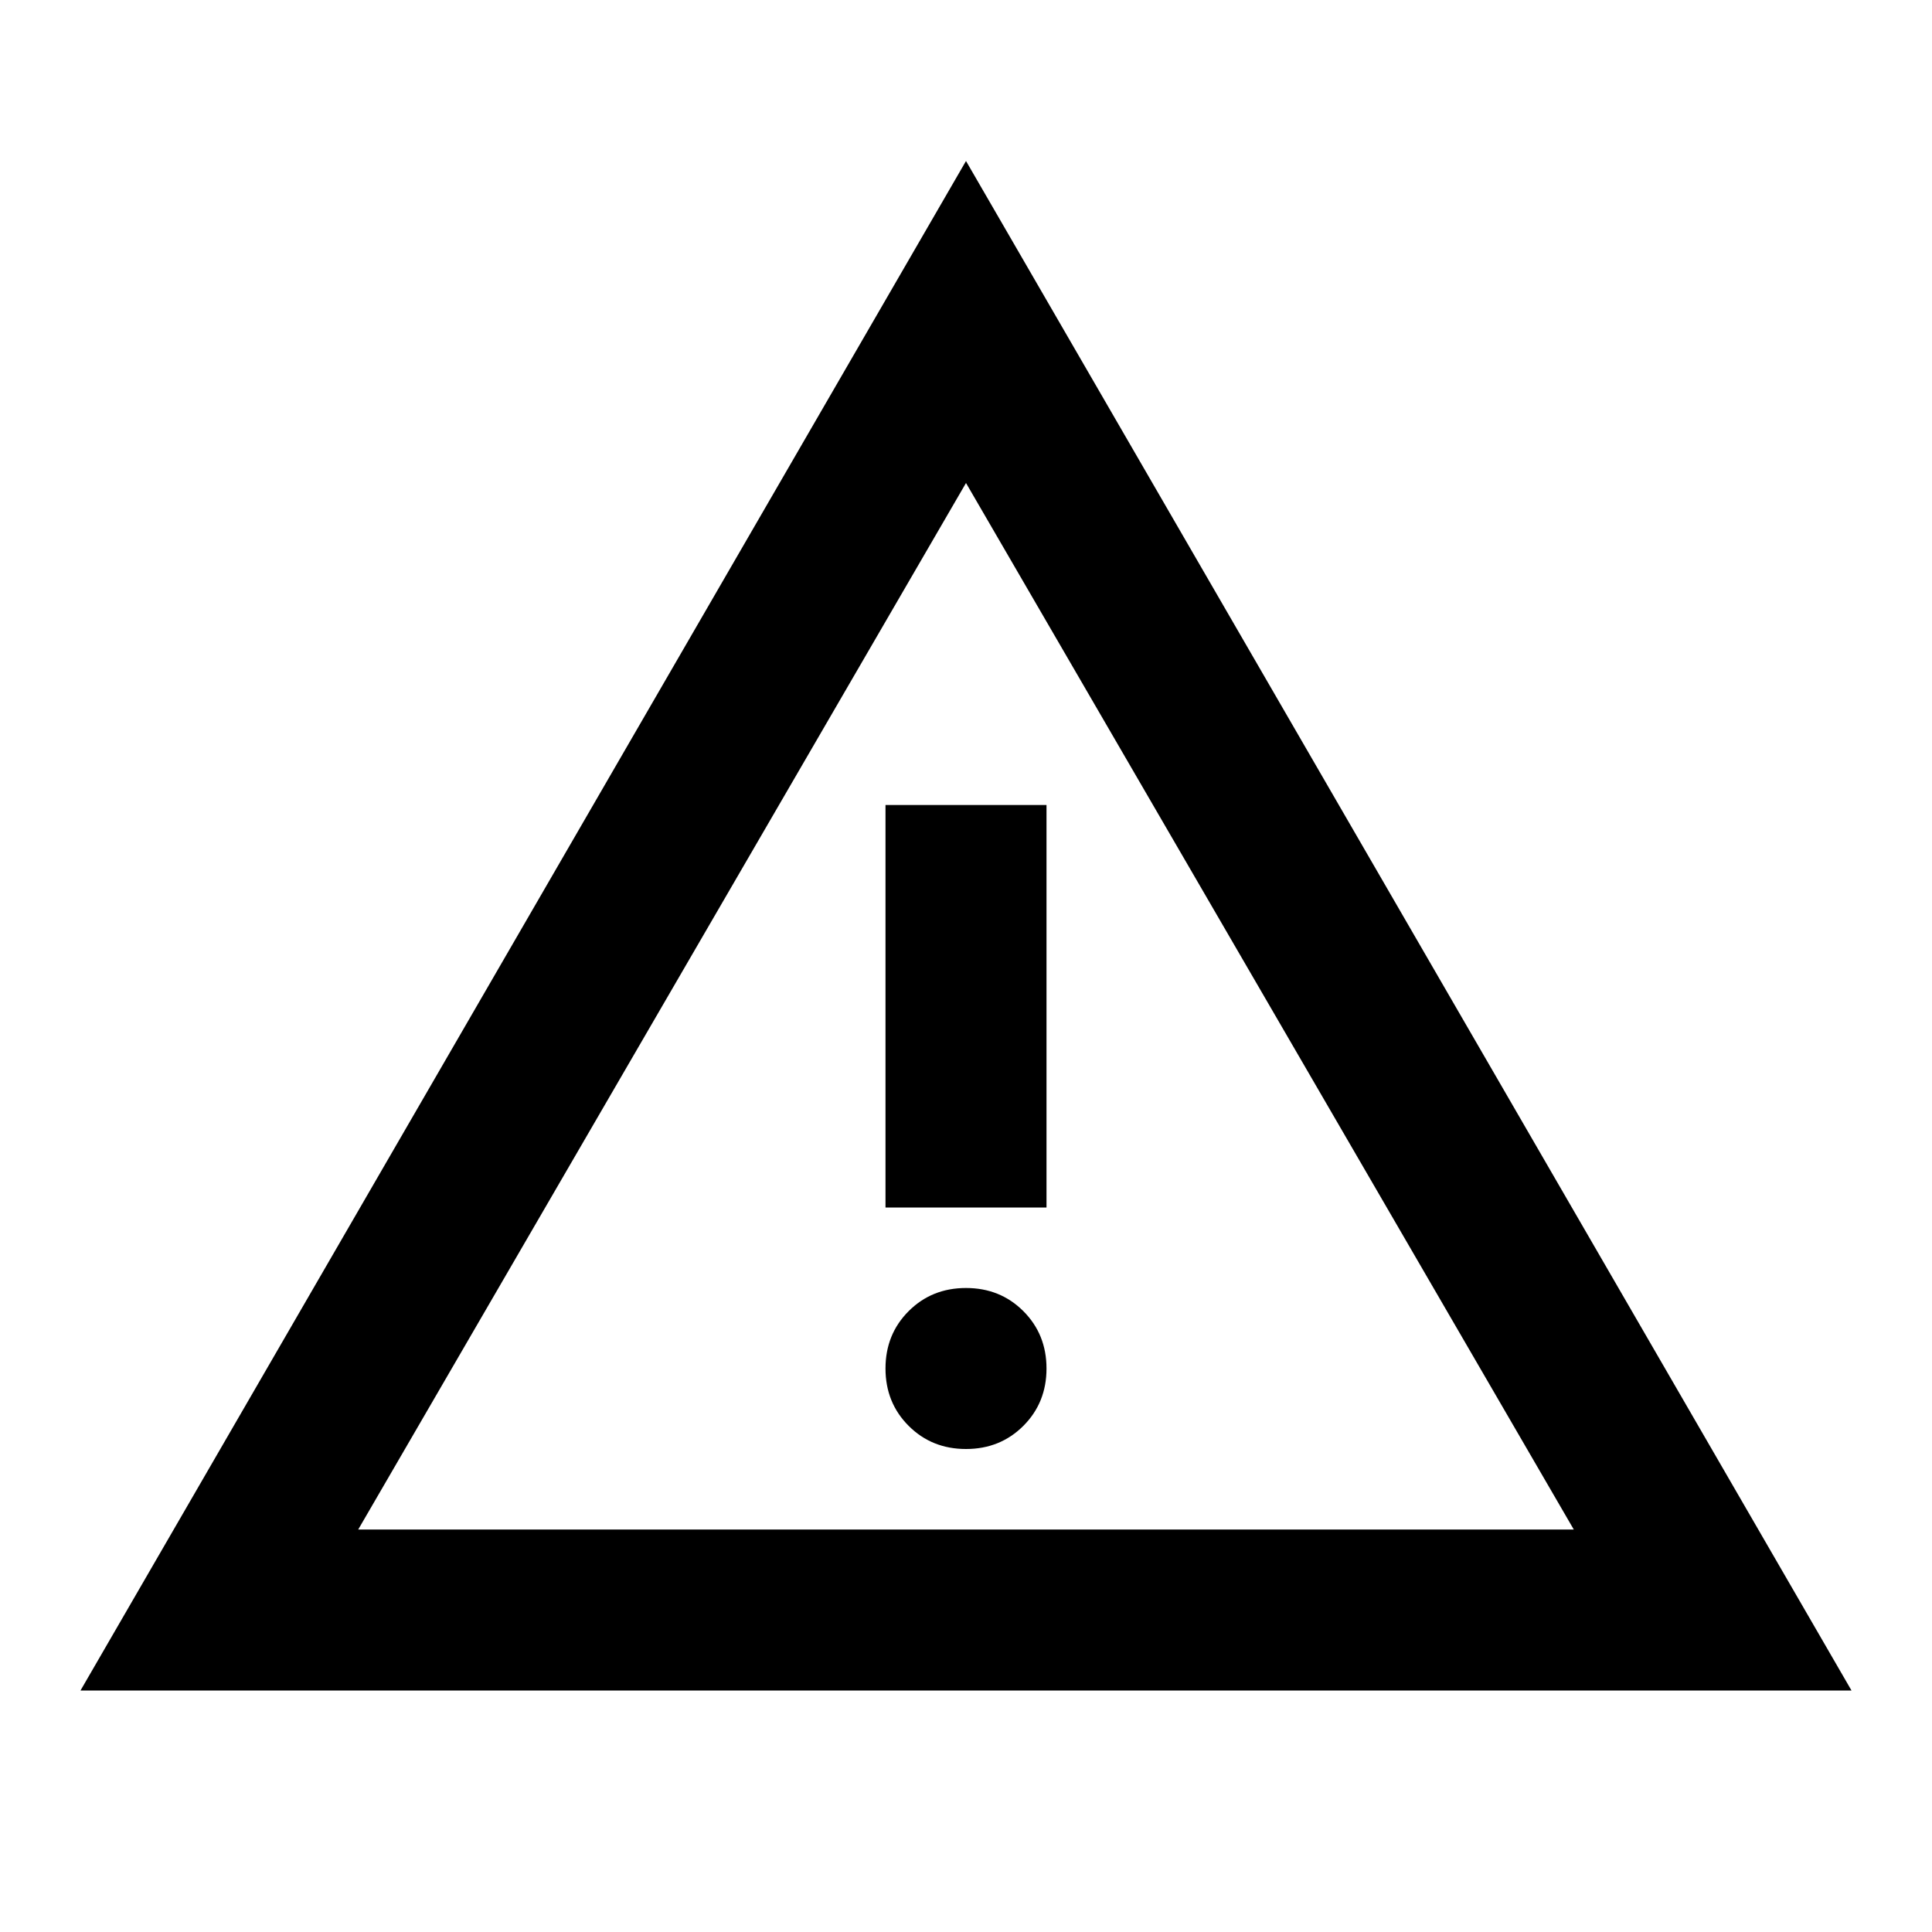
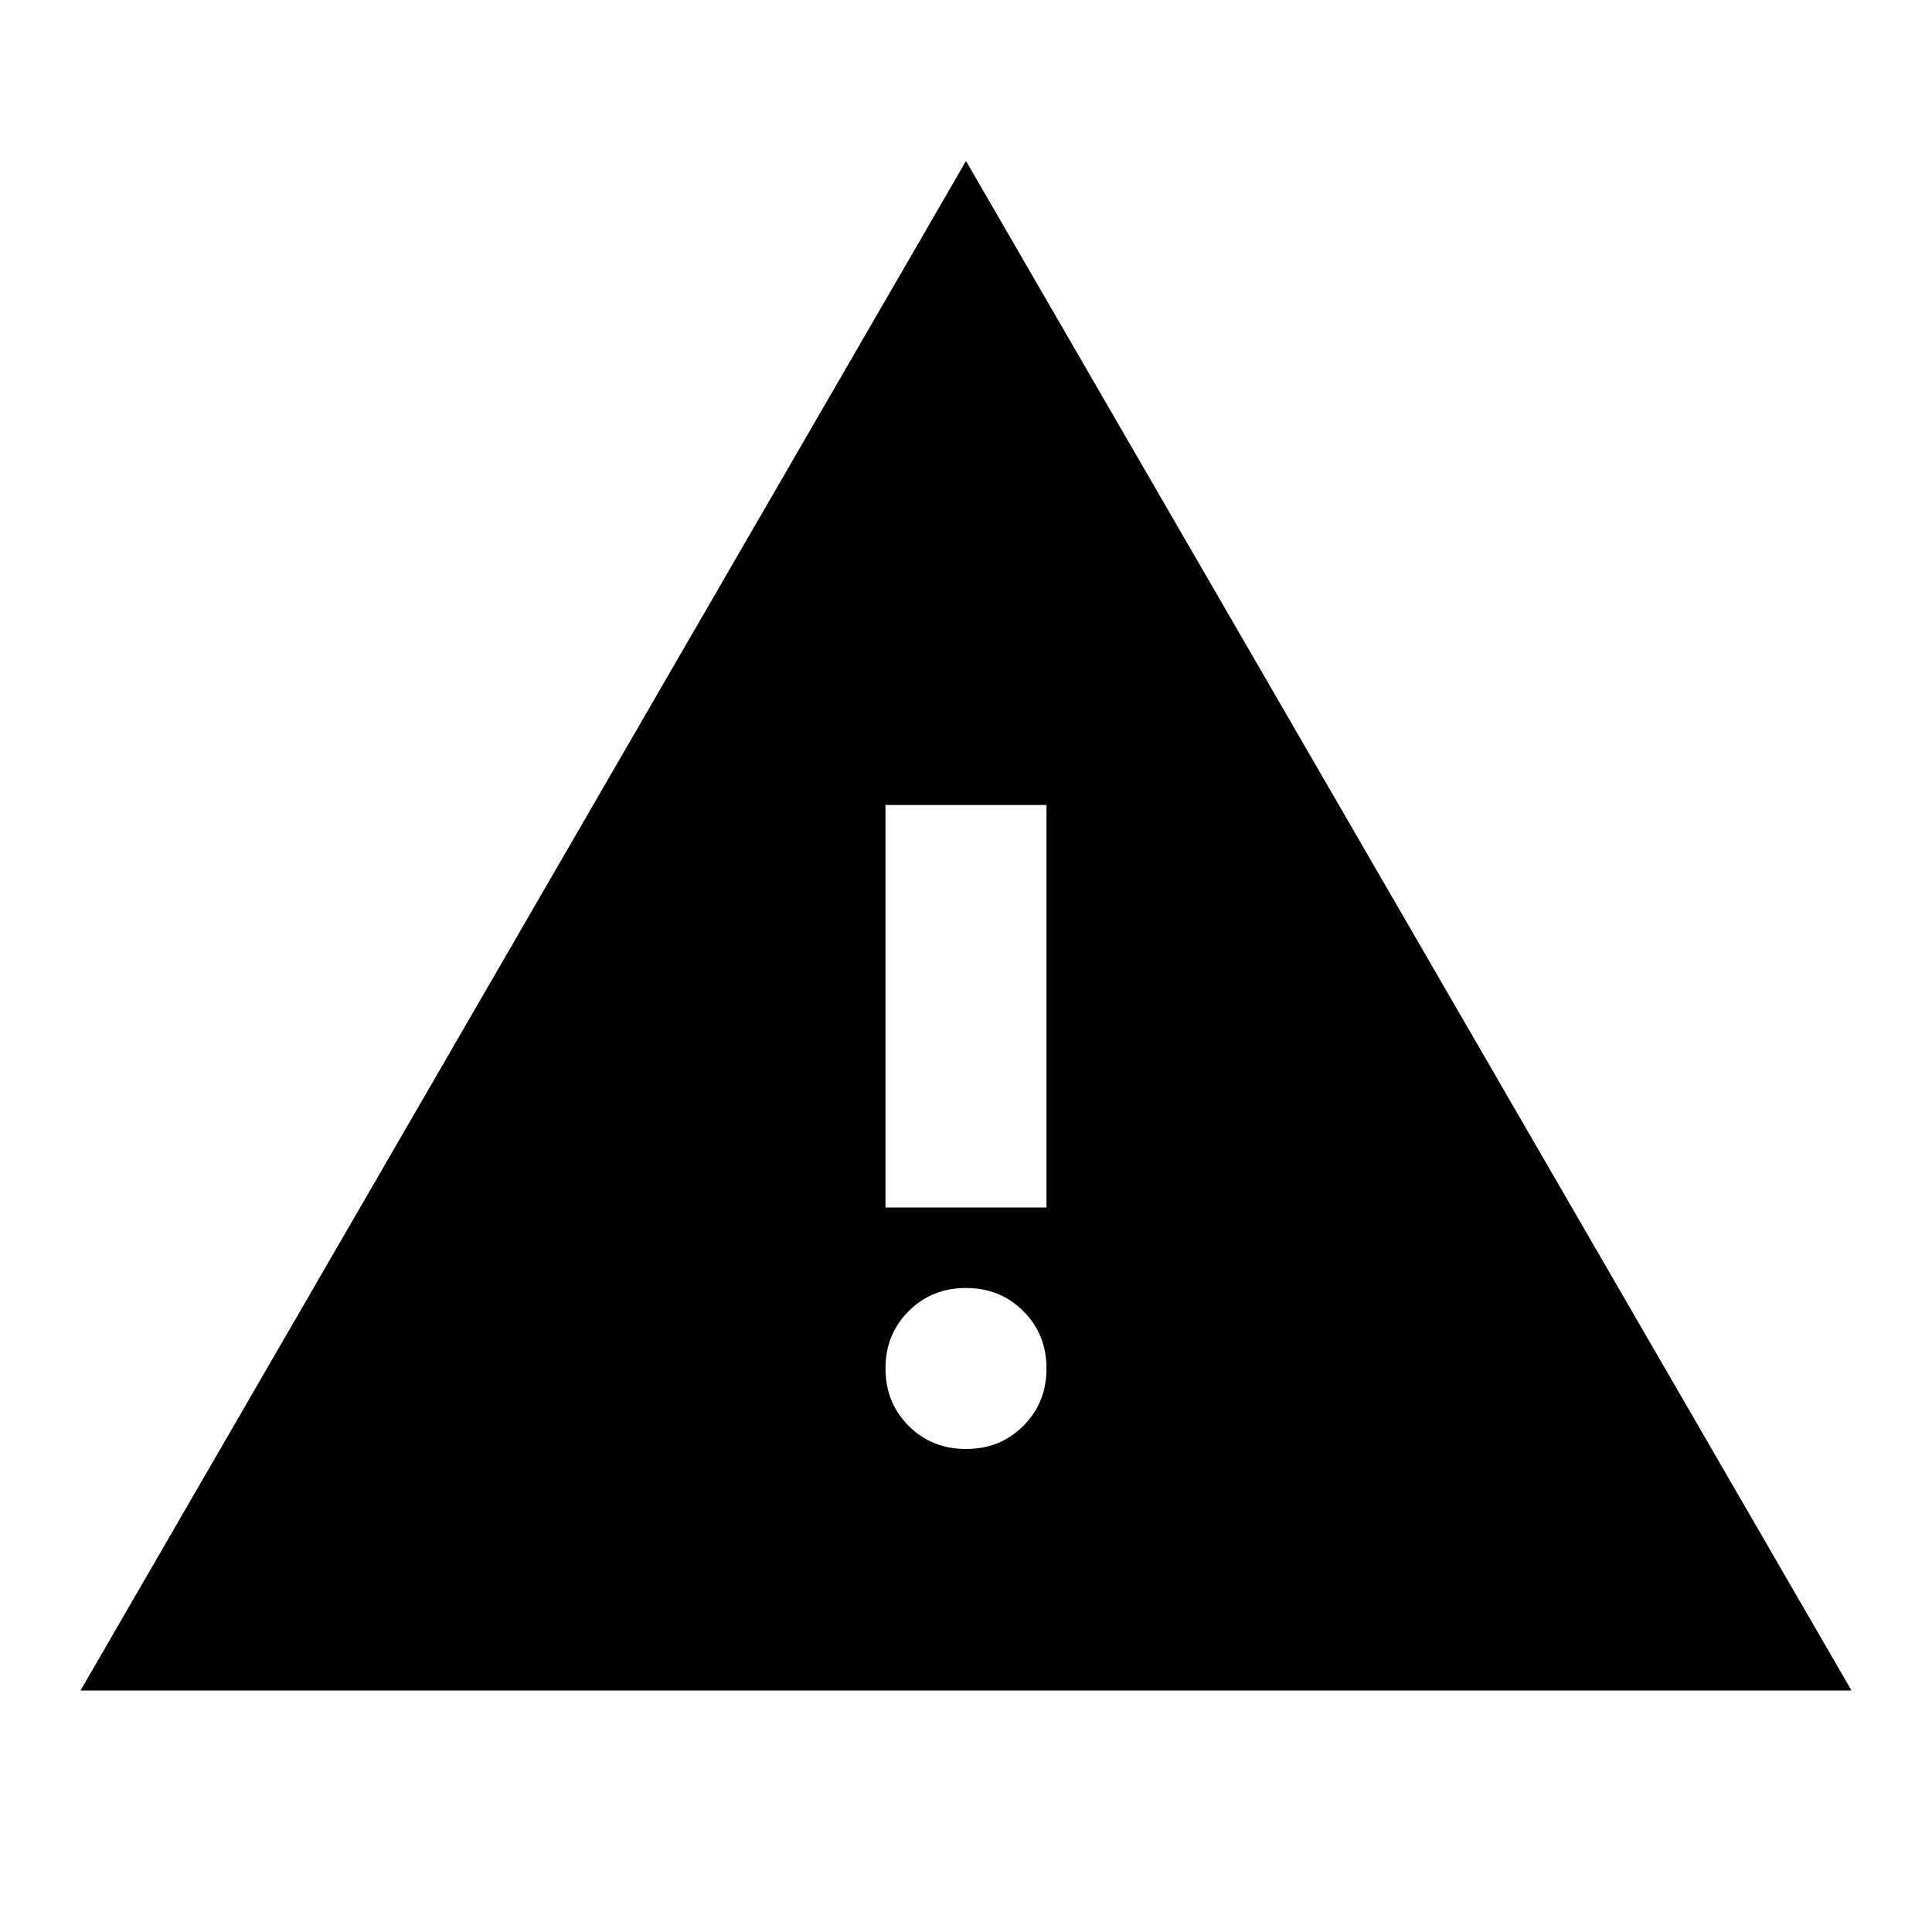
<svg xmlns="http://www.w3.org/2000/svg" viewBox="0 -960 960 960">
-   <path fill="currentColor" d="m40-120 440-760 440 760H40Zm138-80h604L480-720 178-200Zm330.5-51.5Q520-263 520-280t-11.5-28.5Q497-320 480-320t-28.5 11.5Q440-297 440-280t11.5 28.5Q463-240 480-240t28.5-11.5ZM440-360h80v-200h-80v200Zm40-100Z" />
+   <path fill="currentColor" d="m40-120 440-760 440 760H40Zm468.5-131.5Q520-263 520-280t-11.5-28.5Q497-320 480-320t-28.5 11.5Q440-297 440-280t11.5 28.5Q463-240 480-240t28.5-11.5ZM440-360h80v-200h-80v200Z" />
</svg>
